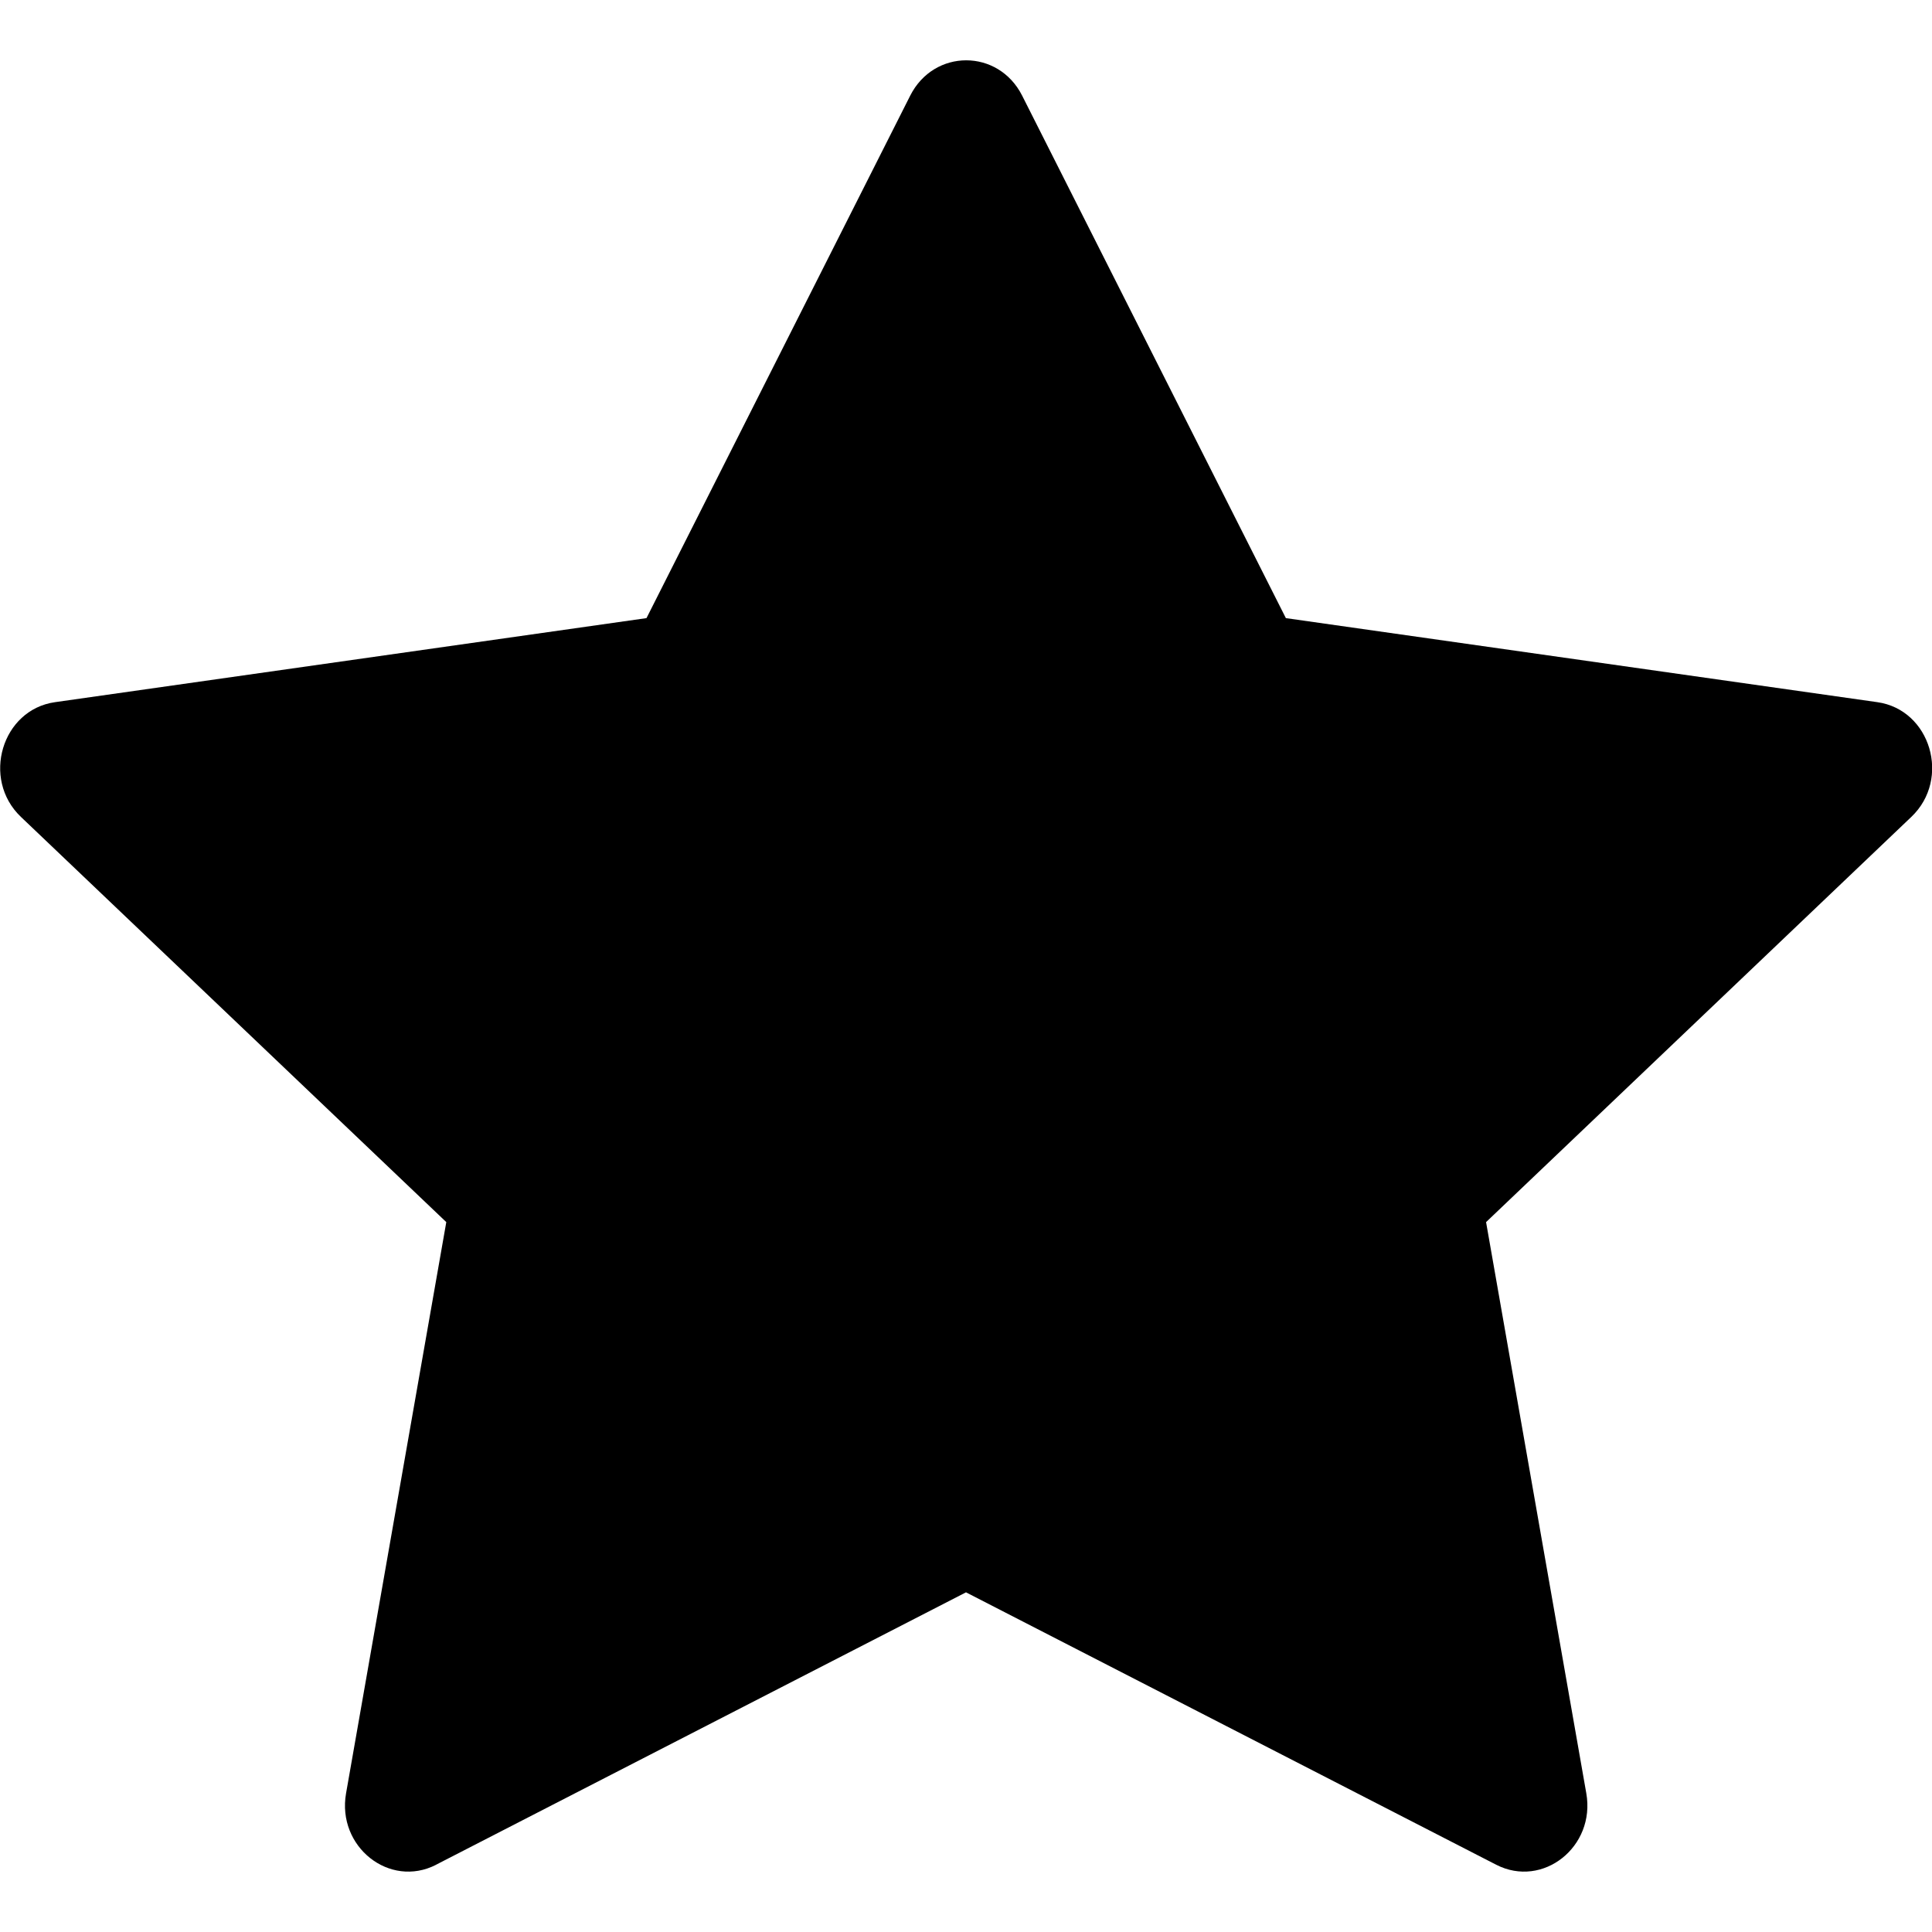
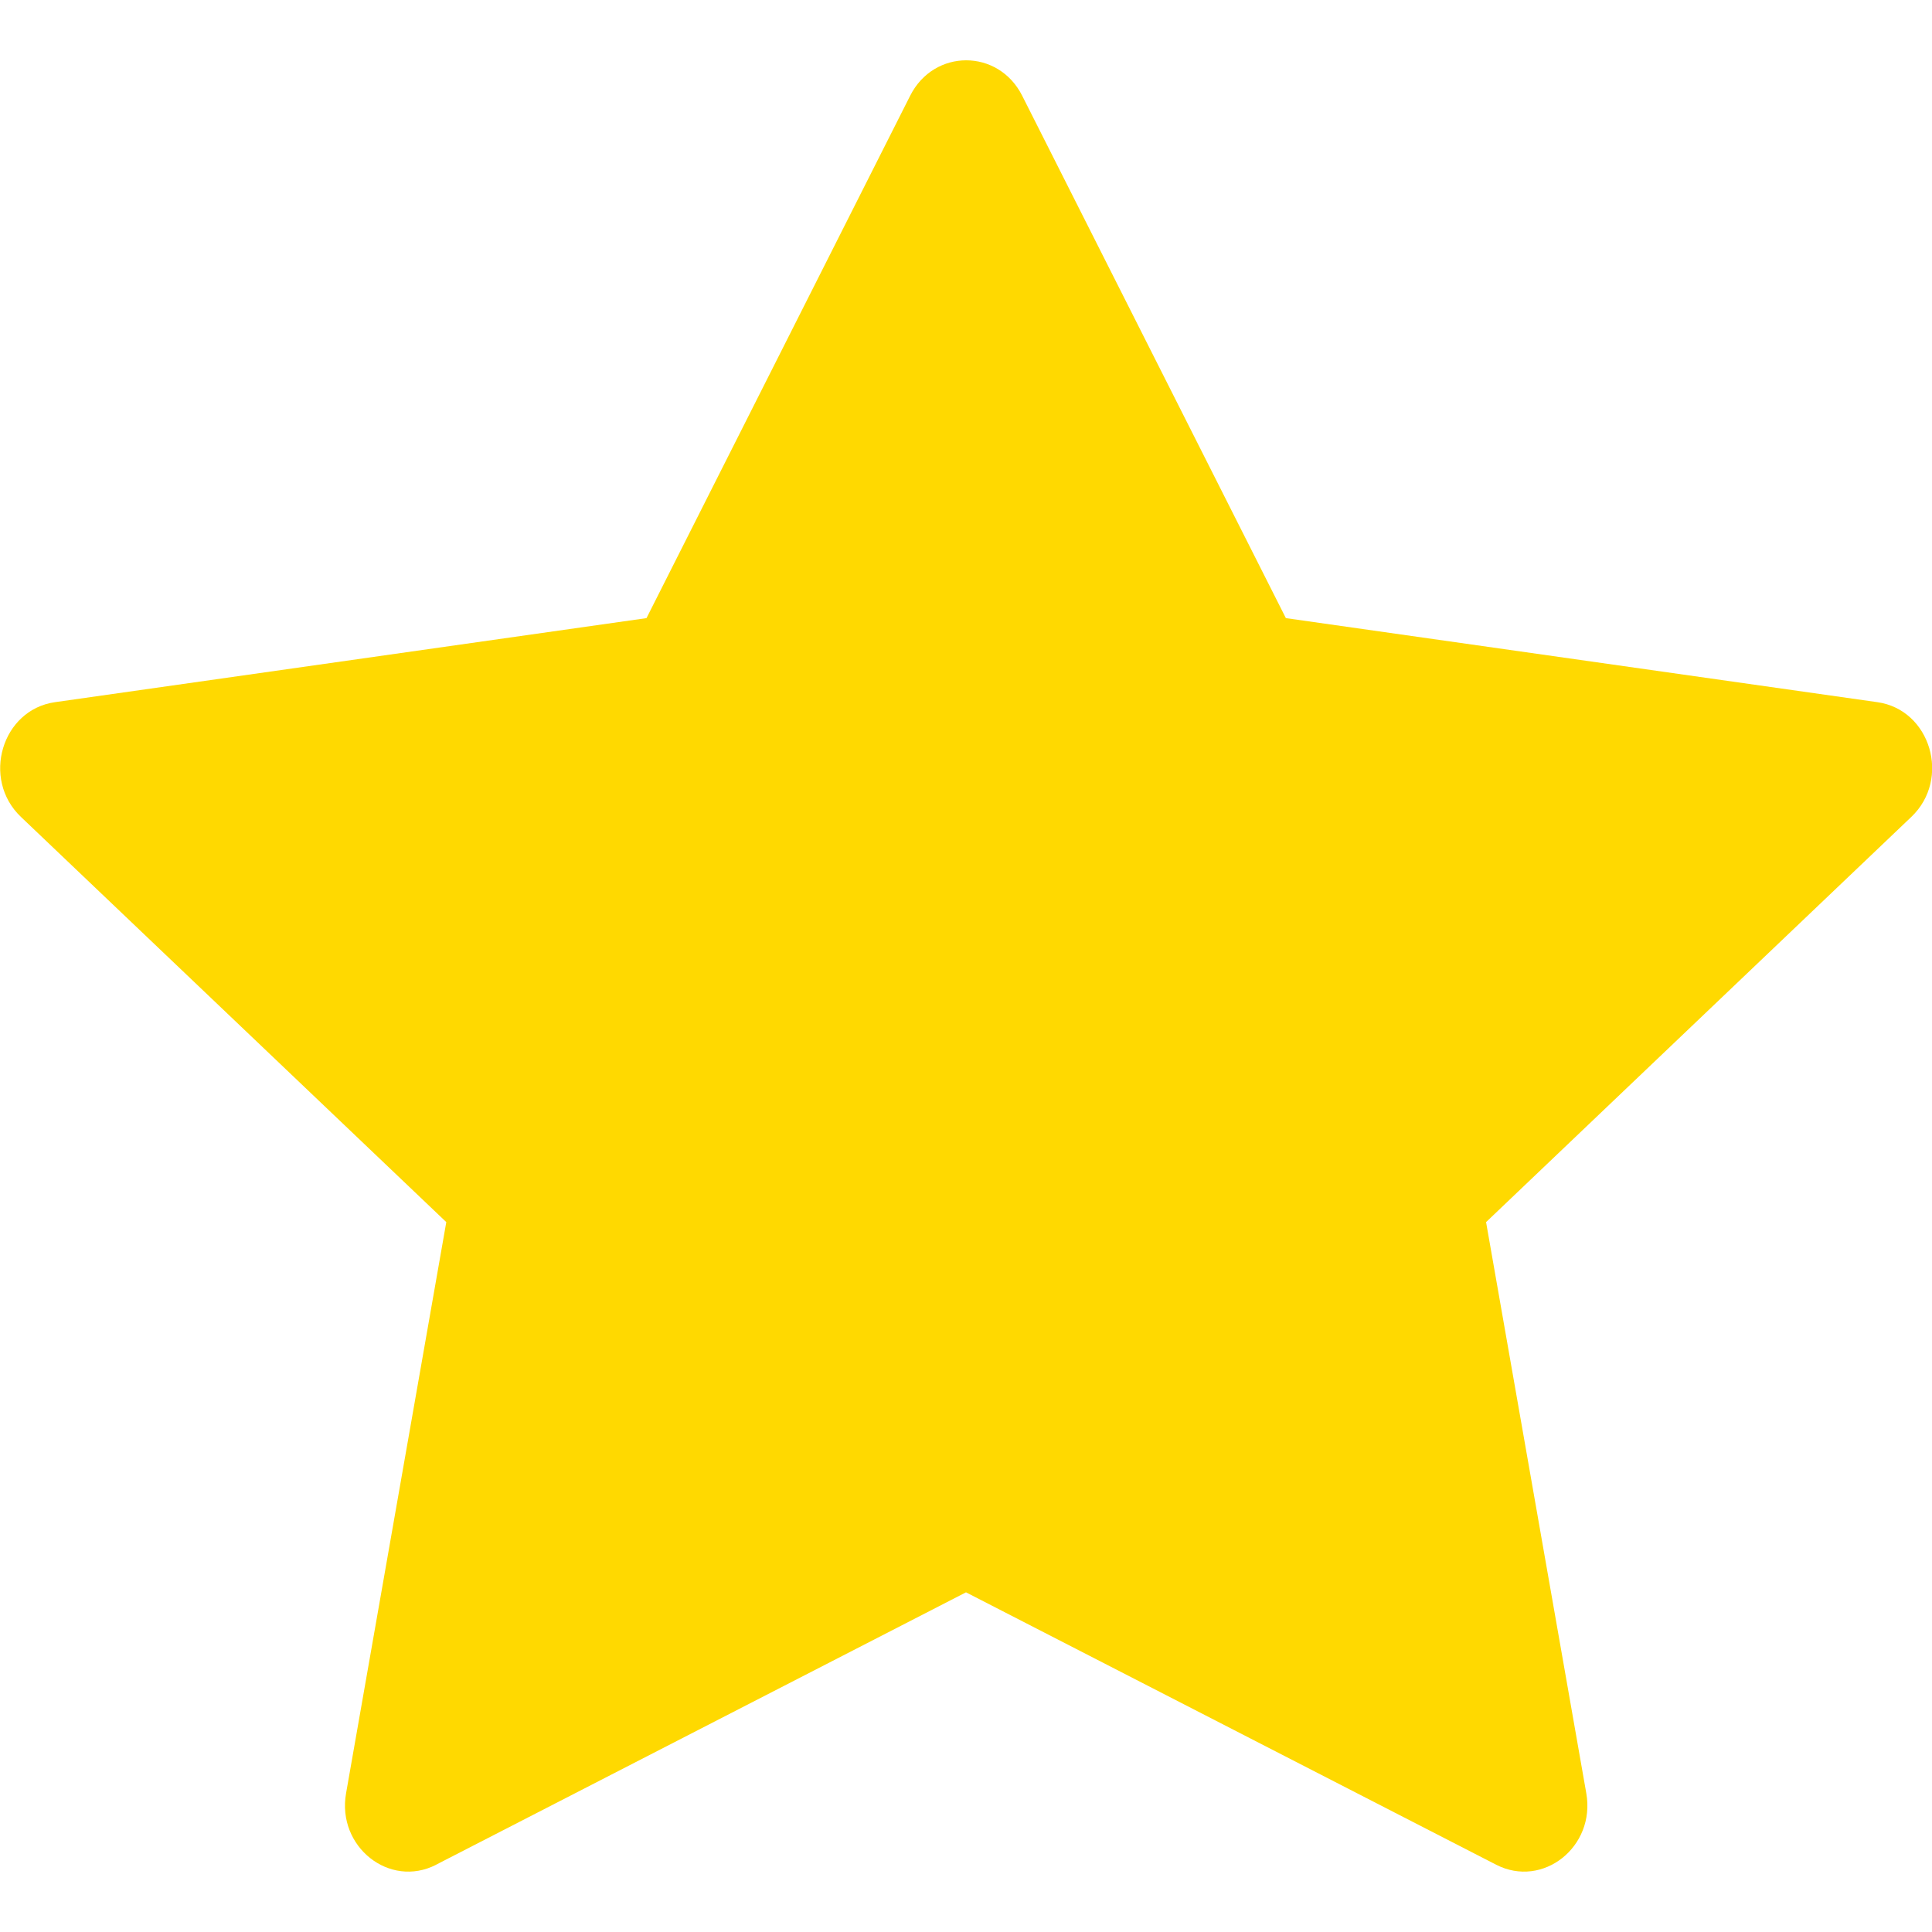
- <svg xmlns="http://www.w3.org/2000/svg" width="16" height="16" fill="currentColor" class="bi bi-star-fill" viewBox="0 0 16 16">
+ <svg xmlns="http://www.w3.org/2000/svg" width="16" height="16" fill="rgb(255, 217, 0)" class="bi bi-star-fill" viewBox="0 0 16 16">
  <path d="M3.612 15.443c-.386.198-.824-.149-.746-.592l.83-4.73L.173 6.765c-.329-.314-.158-.888.283-.95l4.898-.696L7.538.792c.197-.39.73-.39.927 0l2.184 4.327 4.898.696c.441.062.612.636.282.95l-3.522 3.356.83 4.73c.078.443-.36.79-.746.592L8 13.187l-4.389 2.256z" />
</svg>
